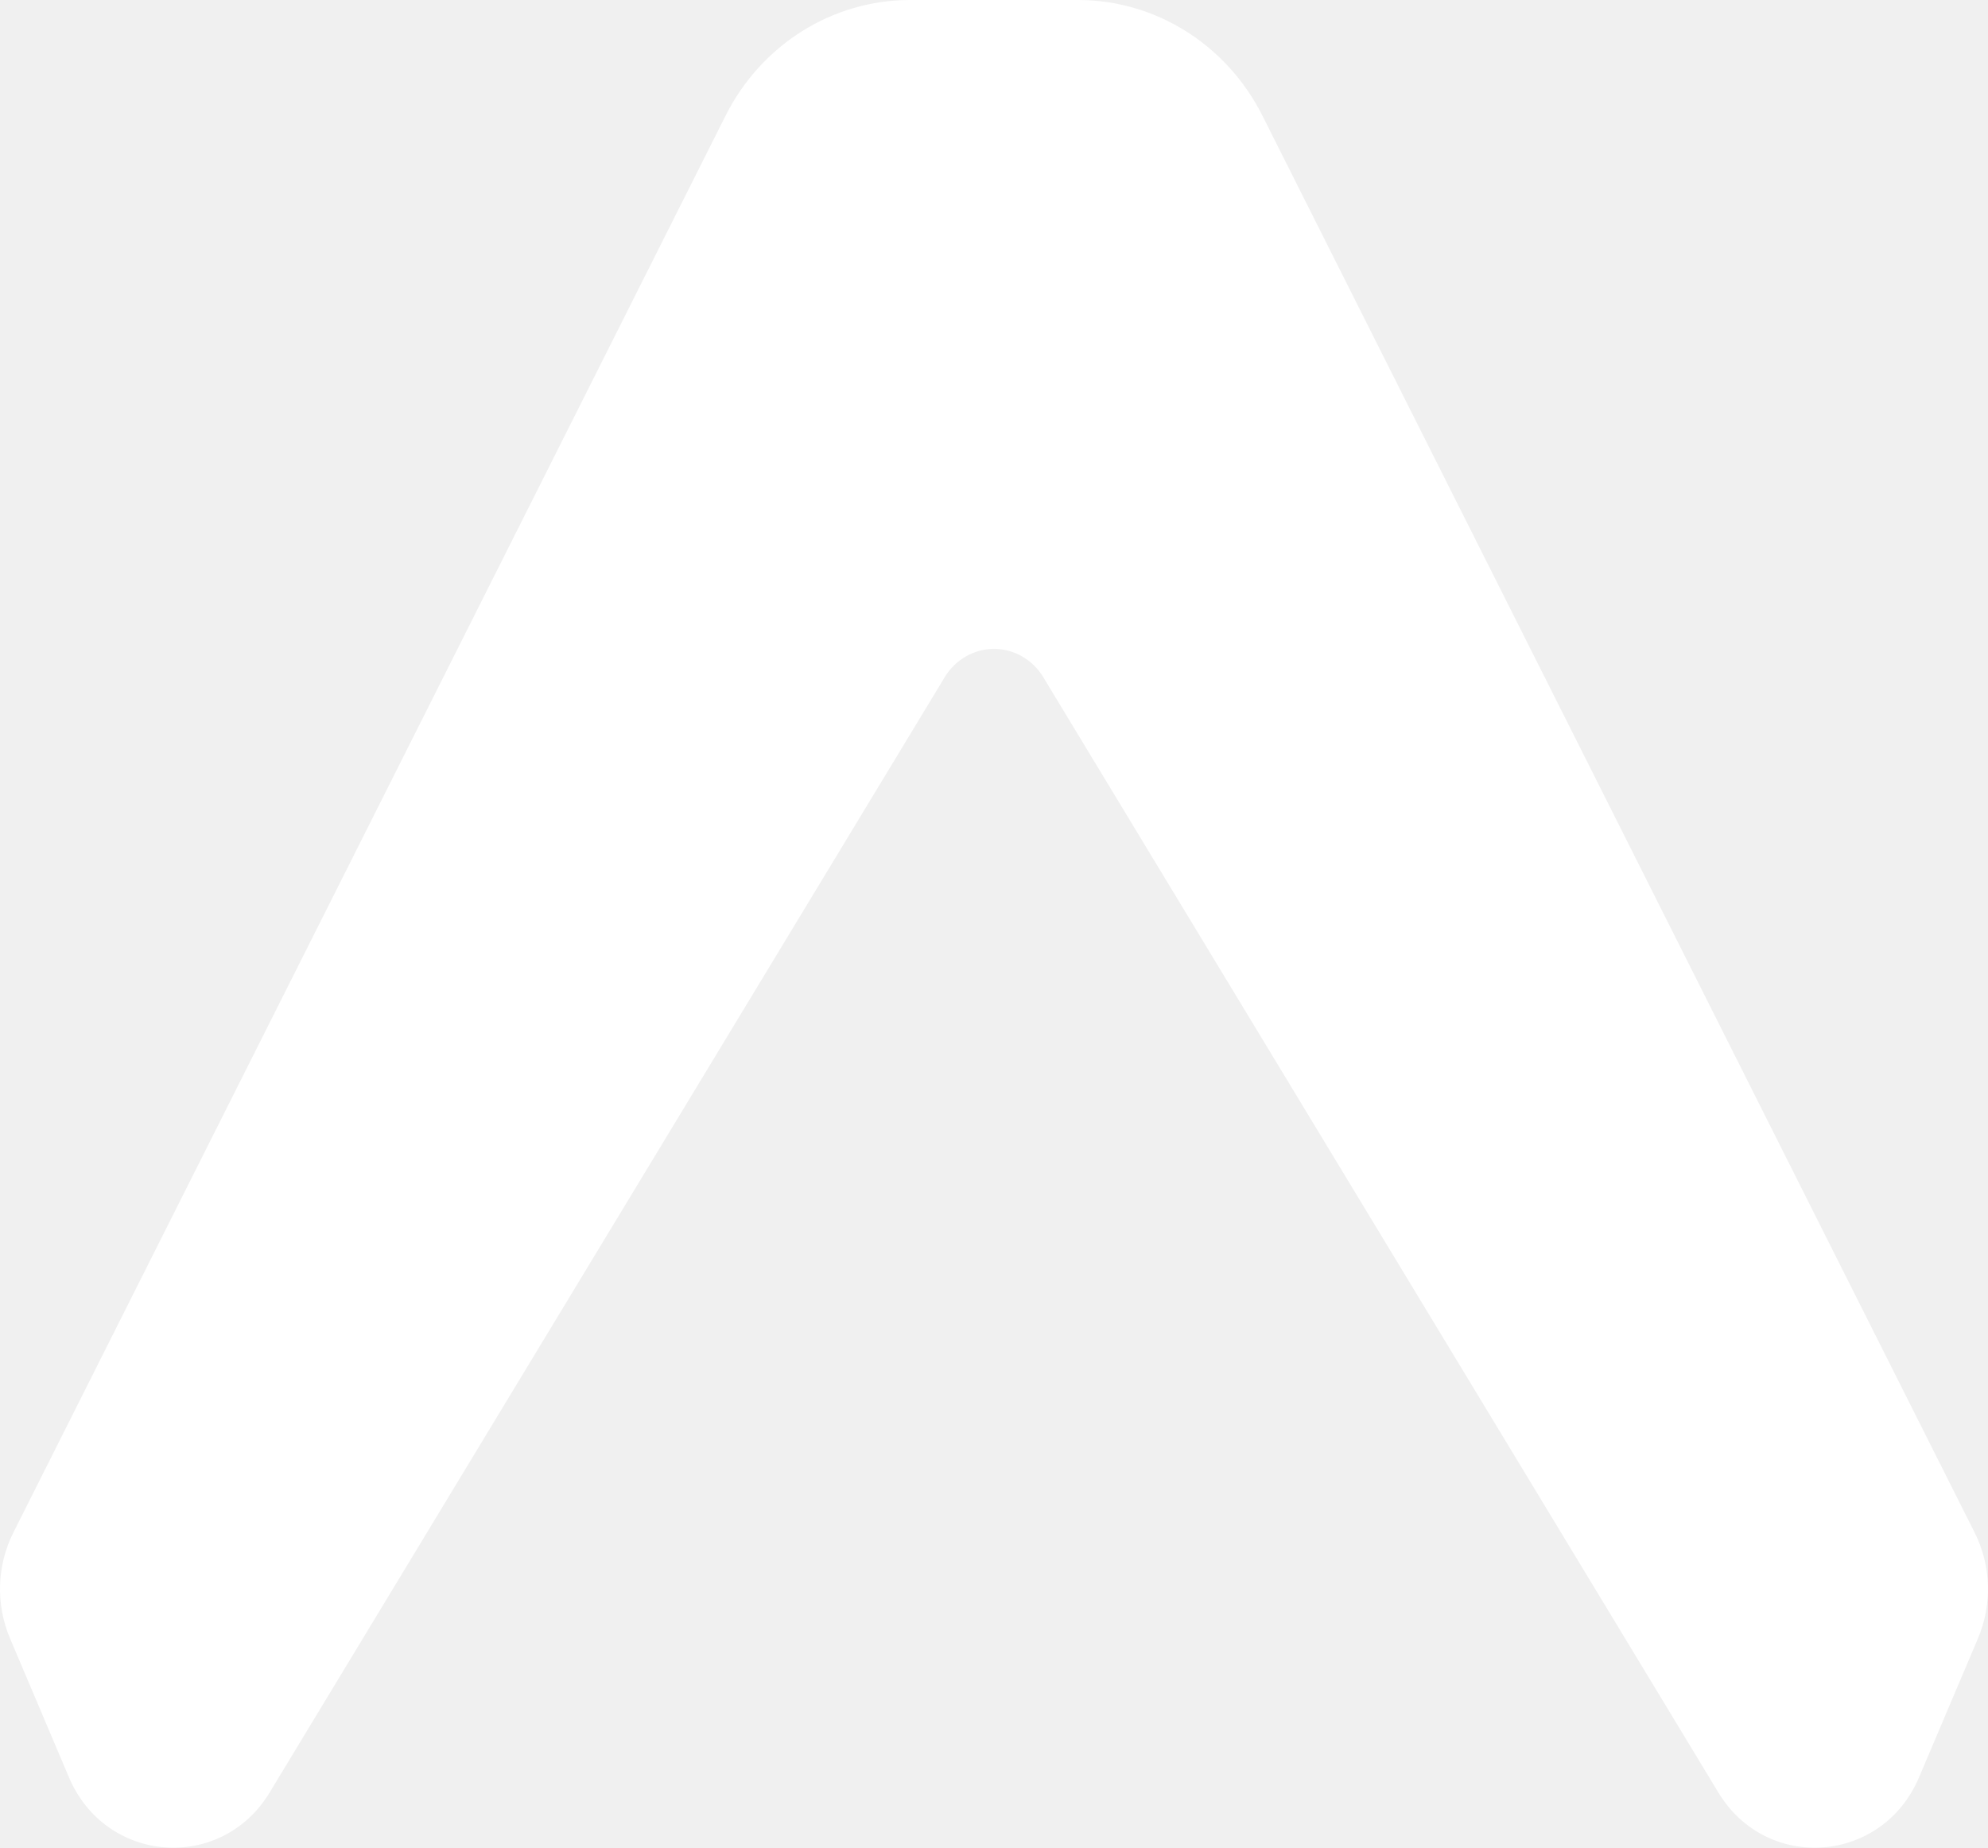
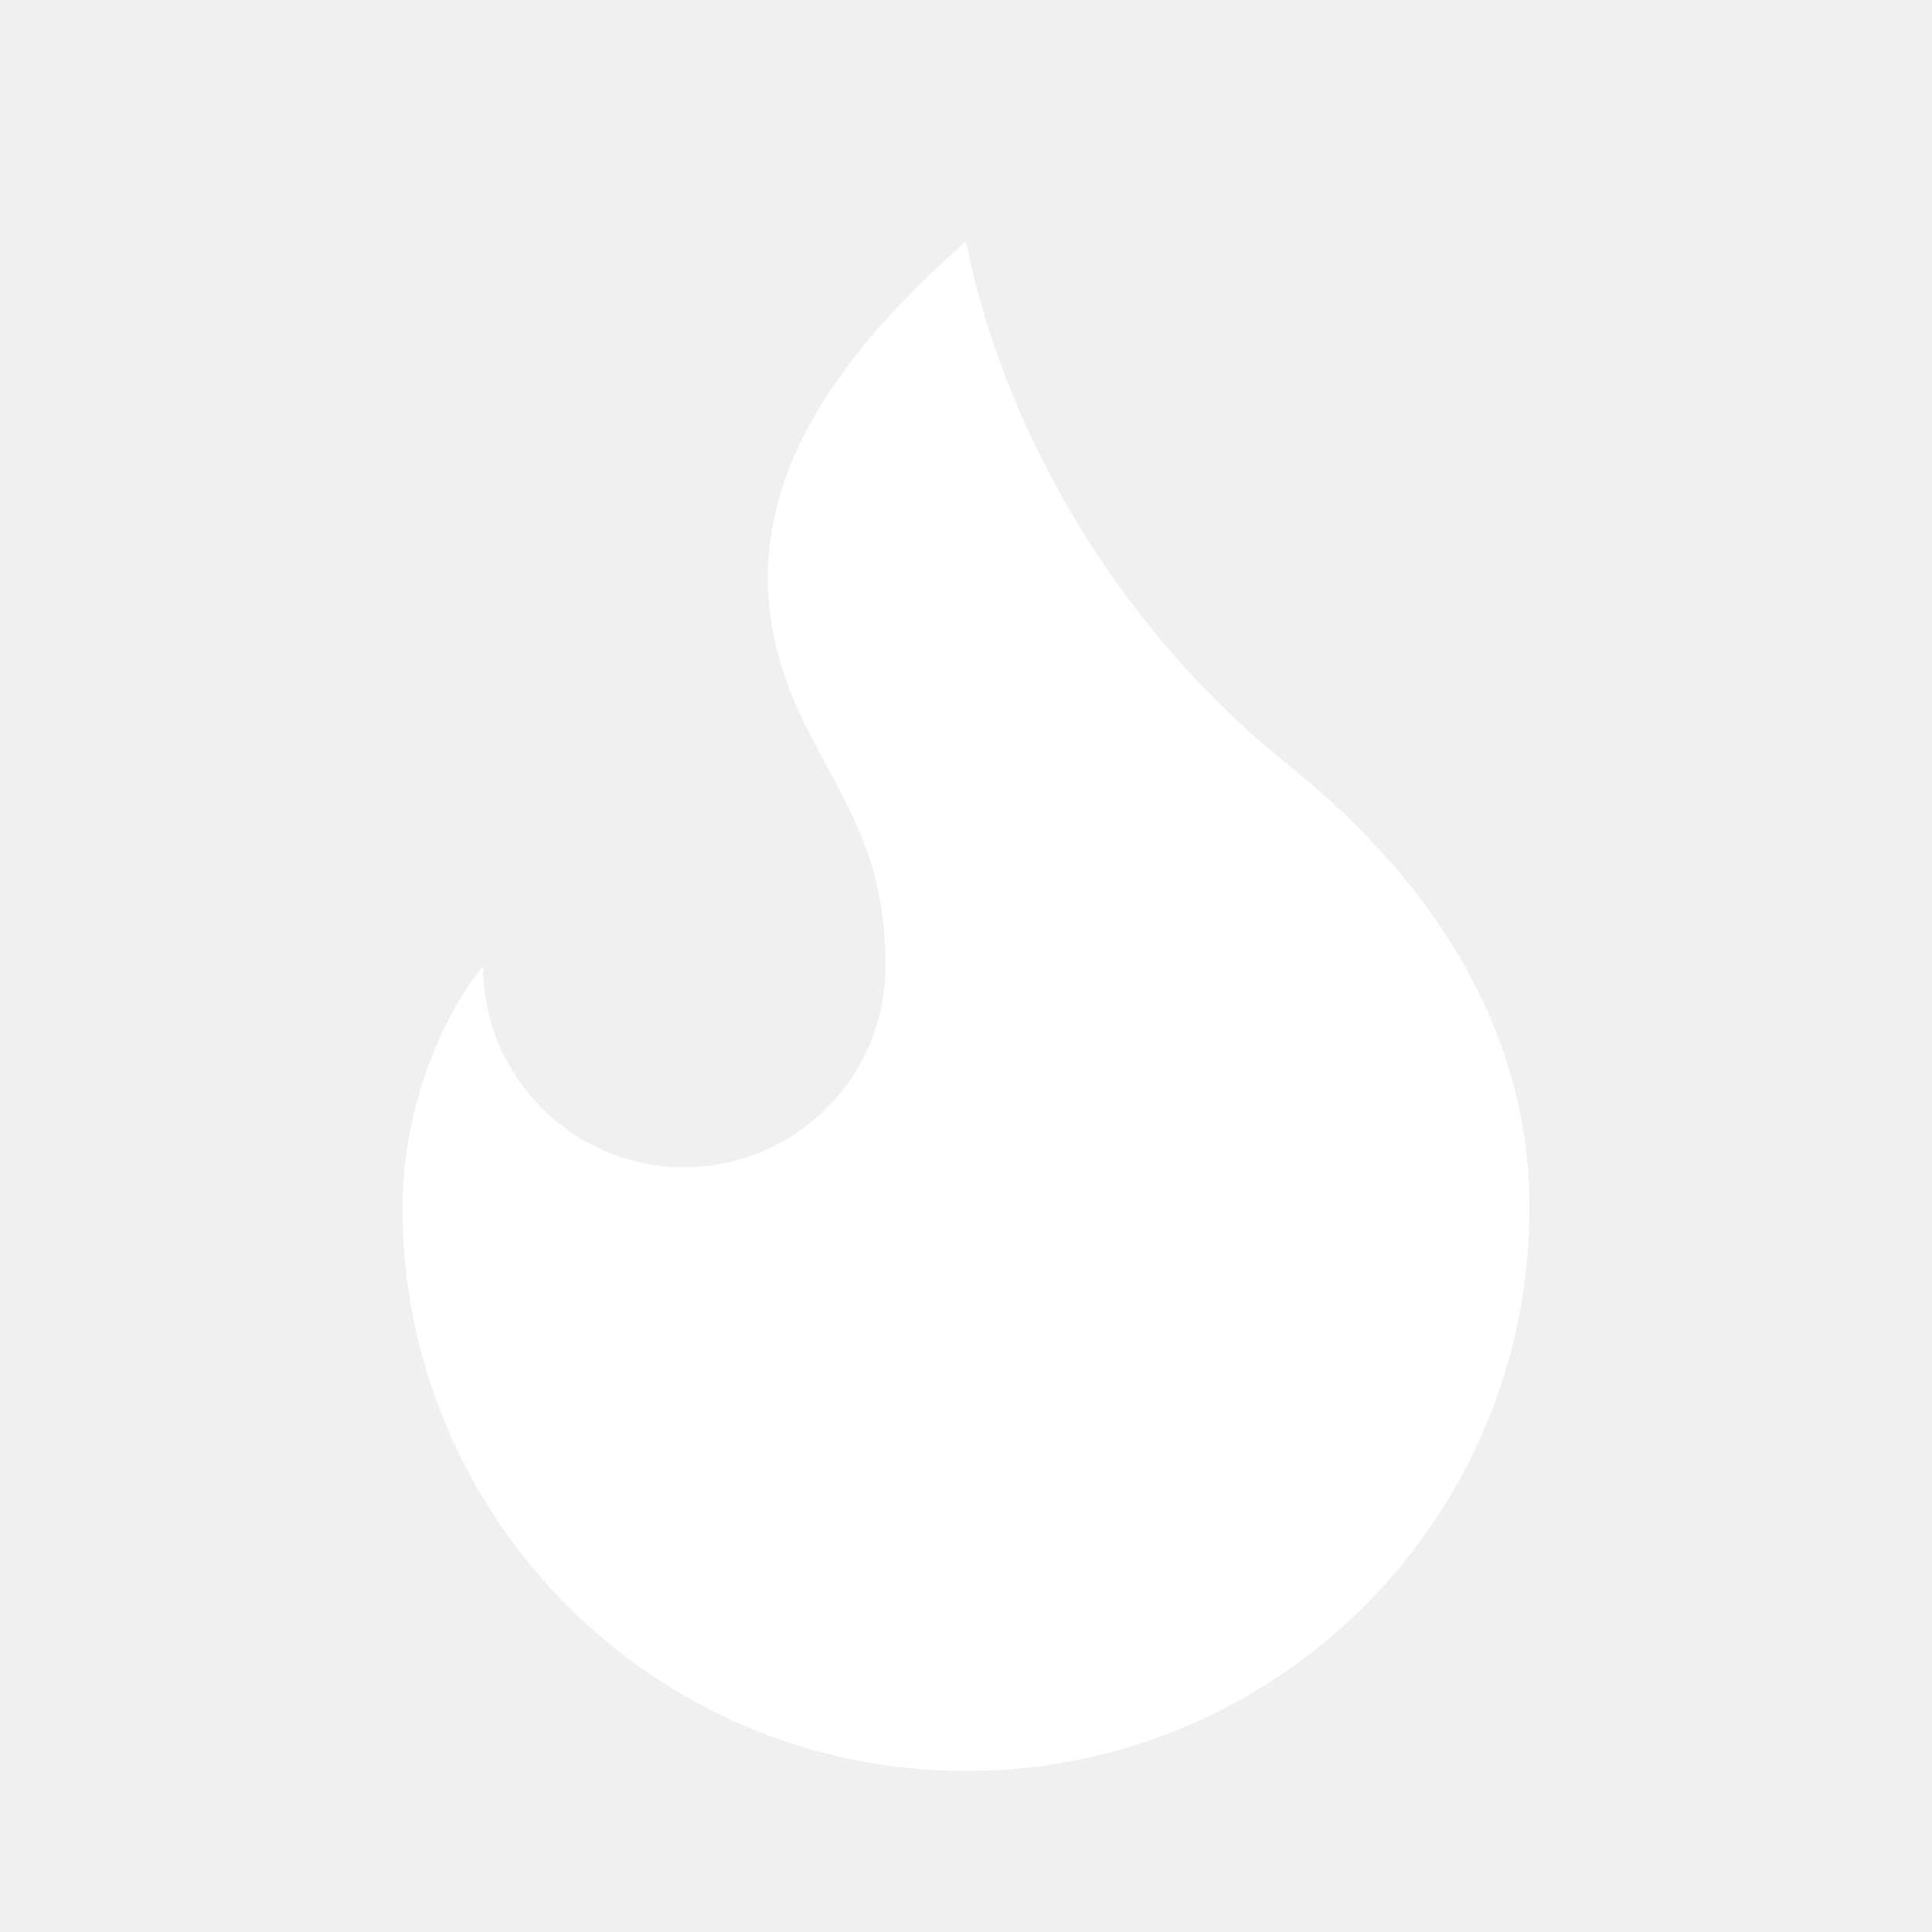
- <svg xmlns="http://www.w3.org/2000/svg" width="652" height="606" viewBox="0 0 652 606" fill="none">
-   <path d="M353.554 0H298.446C273.006 0 249.684 14.635 237.962 37.954L4.38 502.646C-1.043 513.435 -1.451 526.178 3.272 537.313L22.612 582.918C34.648 611.297 72.54 614.156 88.441 587.885L309.863 222.063C313.34 216.317 319.439 212.826 326 212.826C332.561 212.826 338.659 216.317 342.137 222.063L563.559 587.885C579.46 614.156 617.352 611.297 629.388 582.918L648.728 537.313C653.451 526.178 653.043 513.435 647.62 502.646L414.038 37.954C402.316 14.635 378.994 0 353.554 0Z" fill="white" />
+ <svg xmlns="http://www.w3.org/2000/svg" width="600" height="600" viewBox="0 0 600 600" fill="none">
+   <path d="M212.5 362.5A62.5 62.5 0 0 0 275 300c0-34.5-12.5-50-25-75-26.8-53.575-5.6-101.35 50-150 12.5 62.5 50 122.5 100 162.5 50 40 75 87.5 75 137.5a175 175 0 1 1-350 0c0-28.825 10.825-57.35 25-75a62.5 62.5 0 0 0 62.5 62.5z" fill="white" />
</svg>
